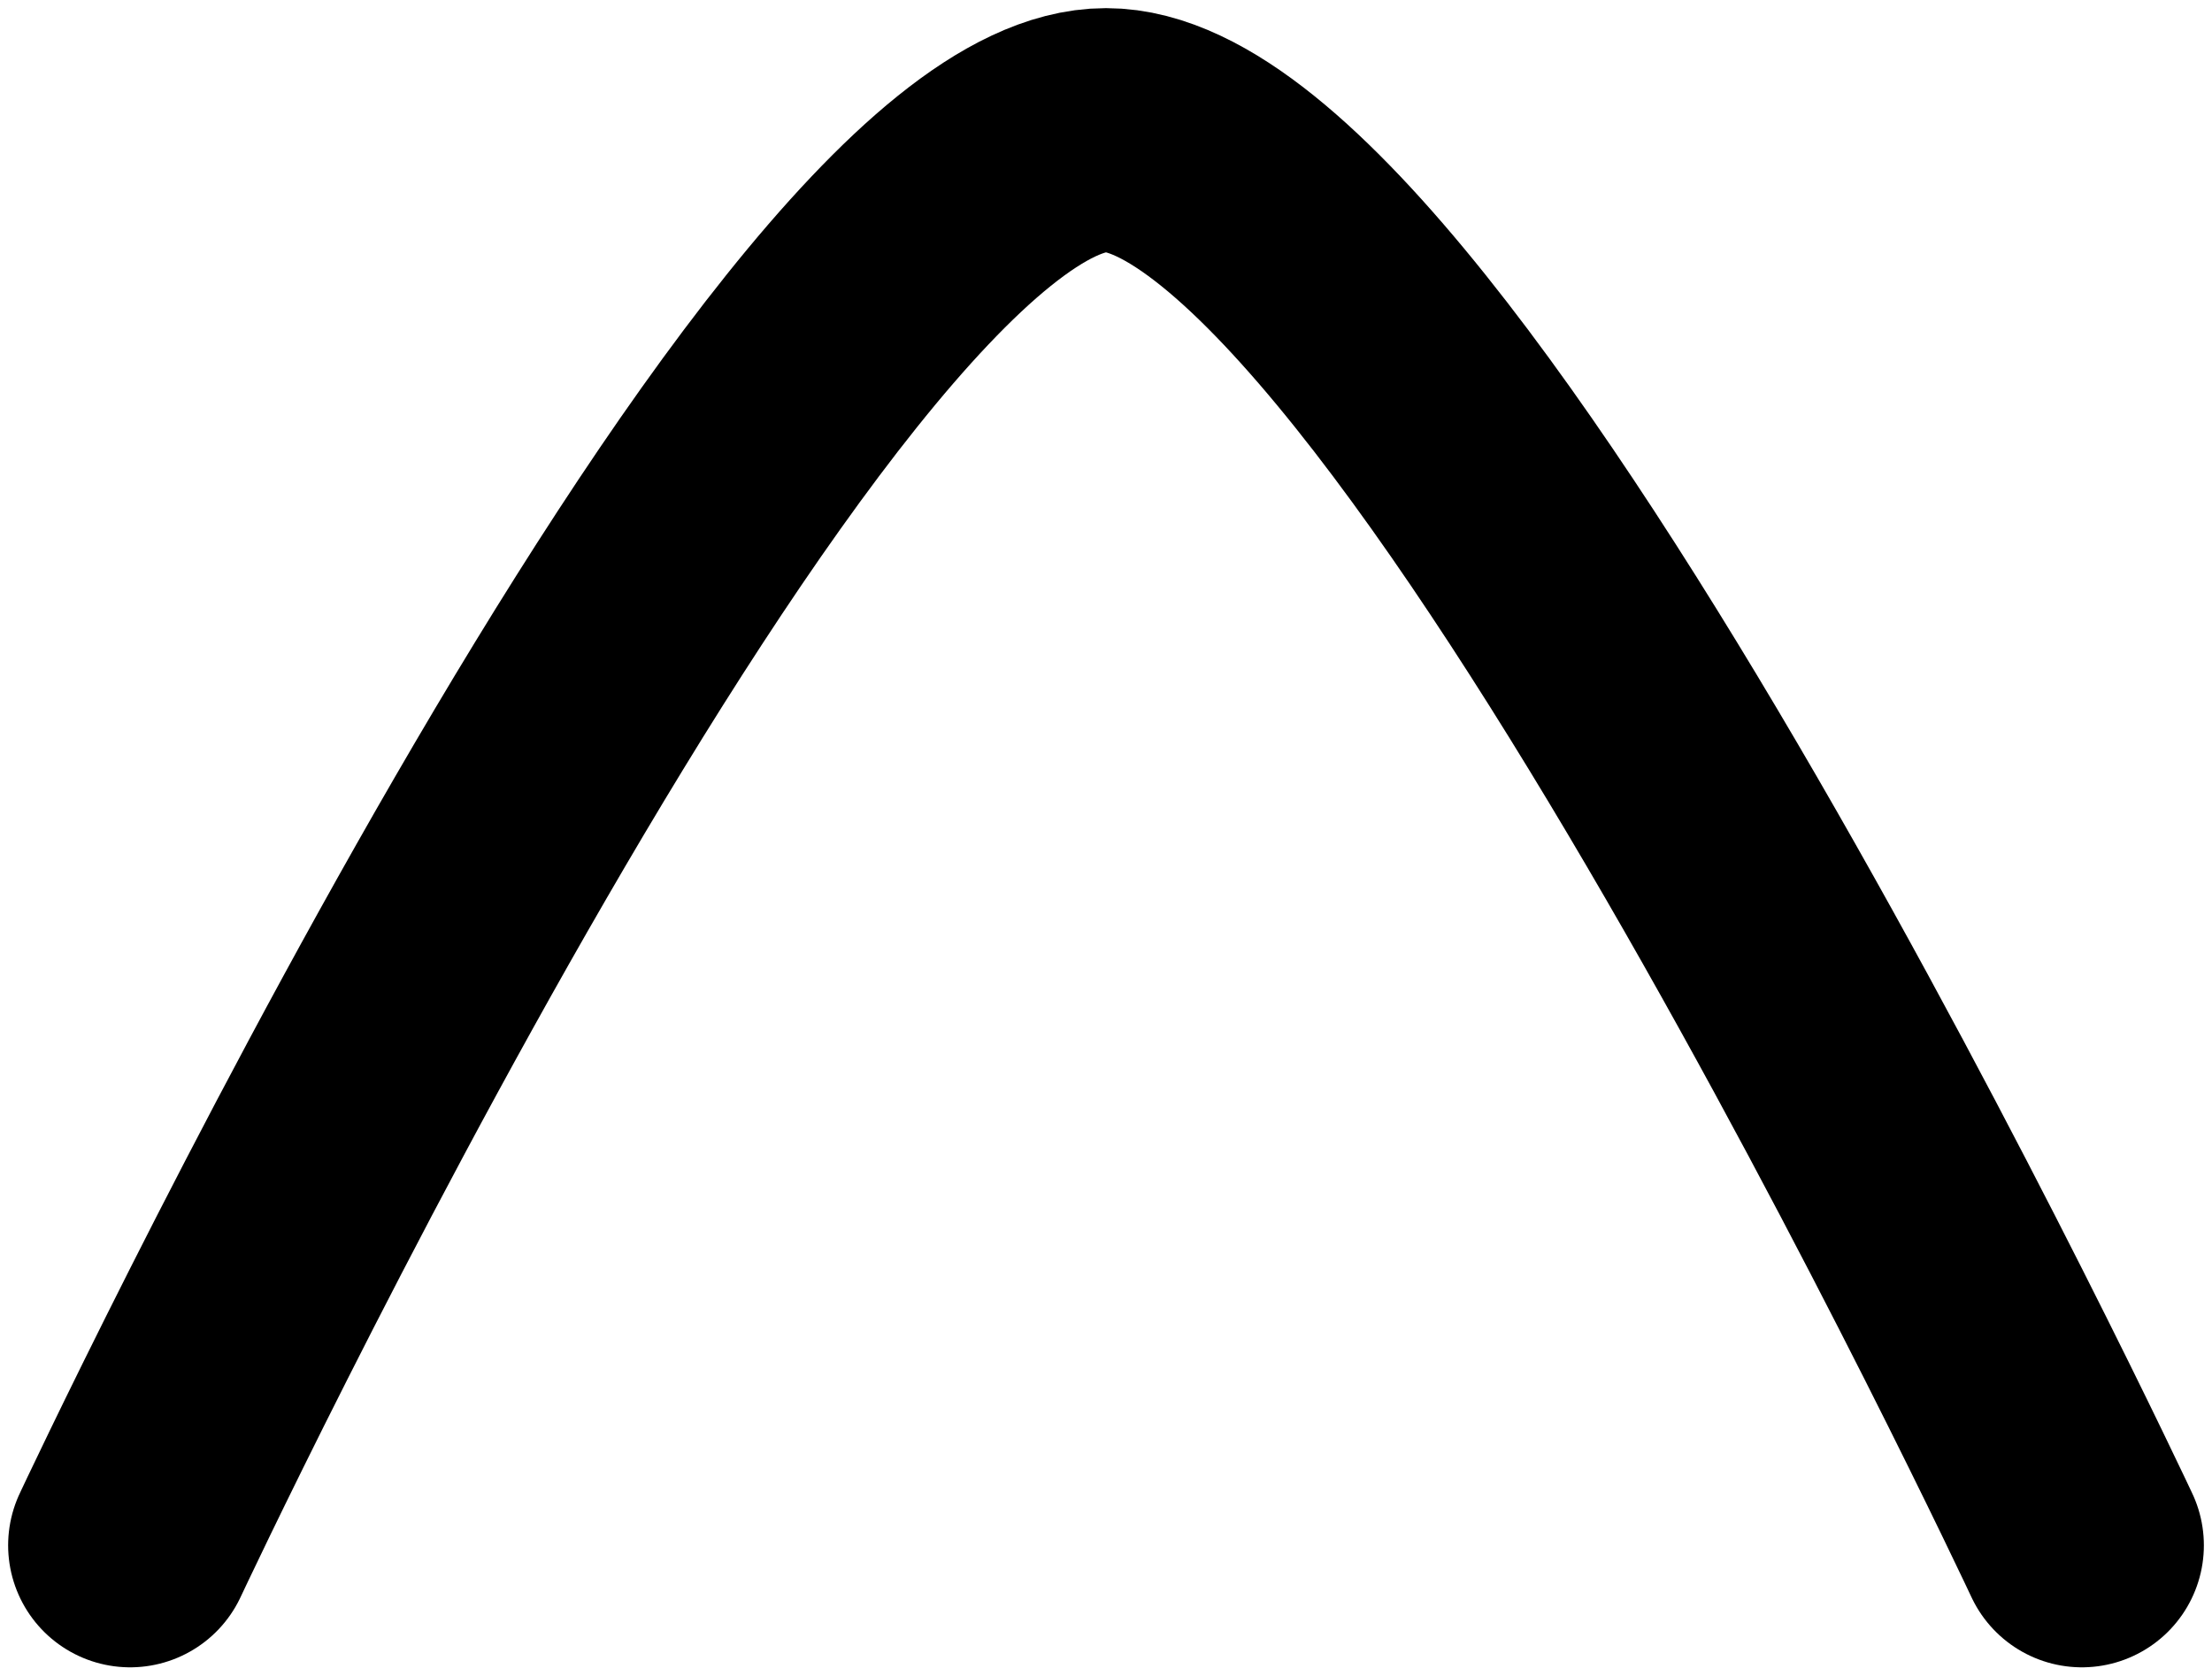
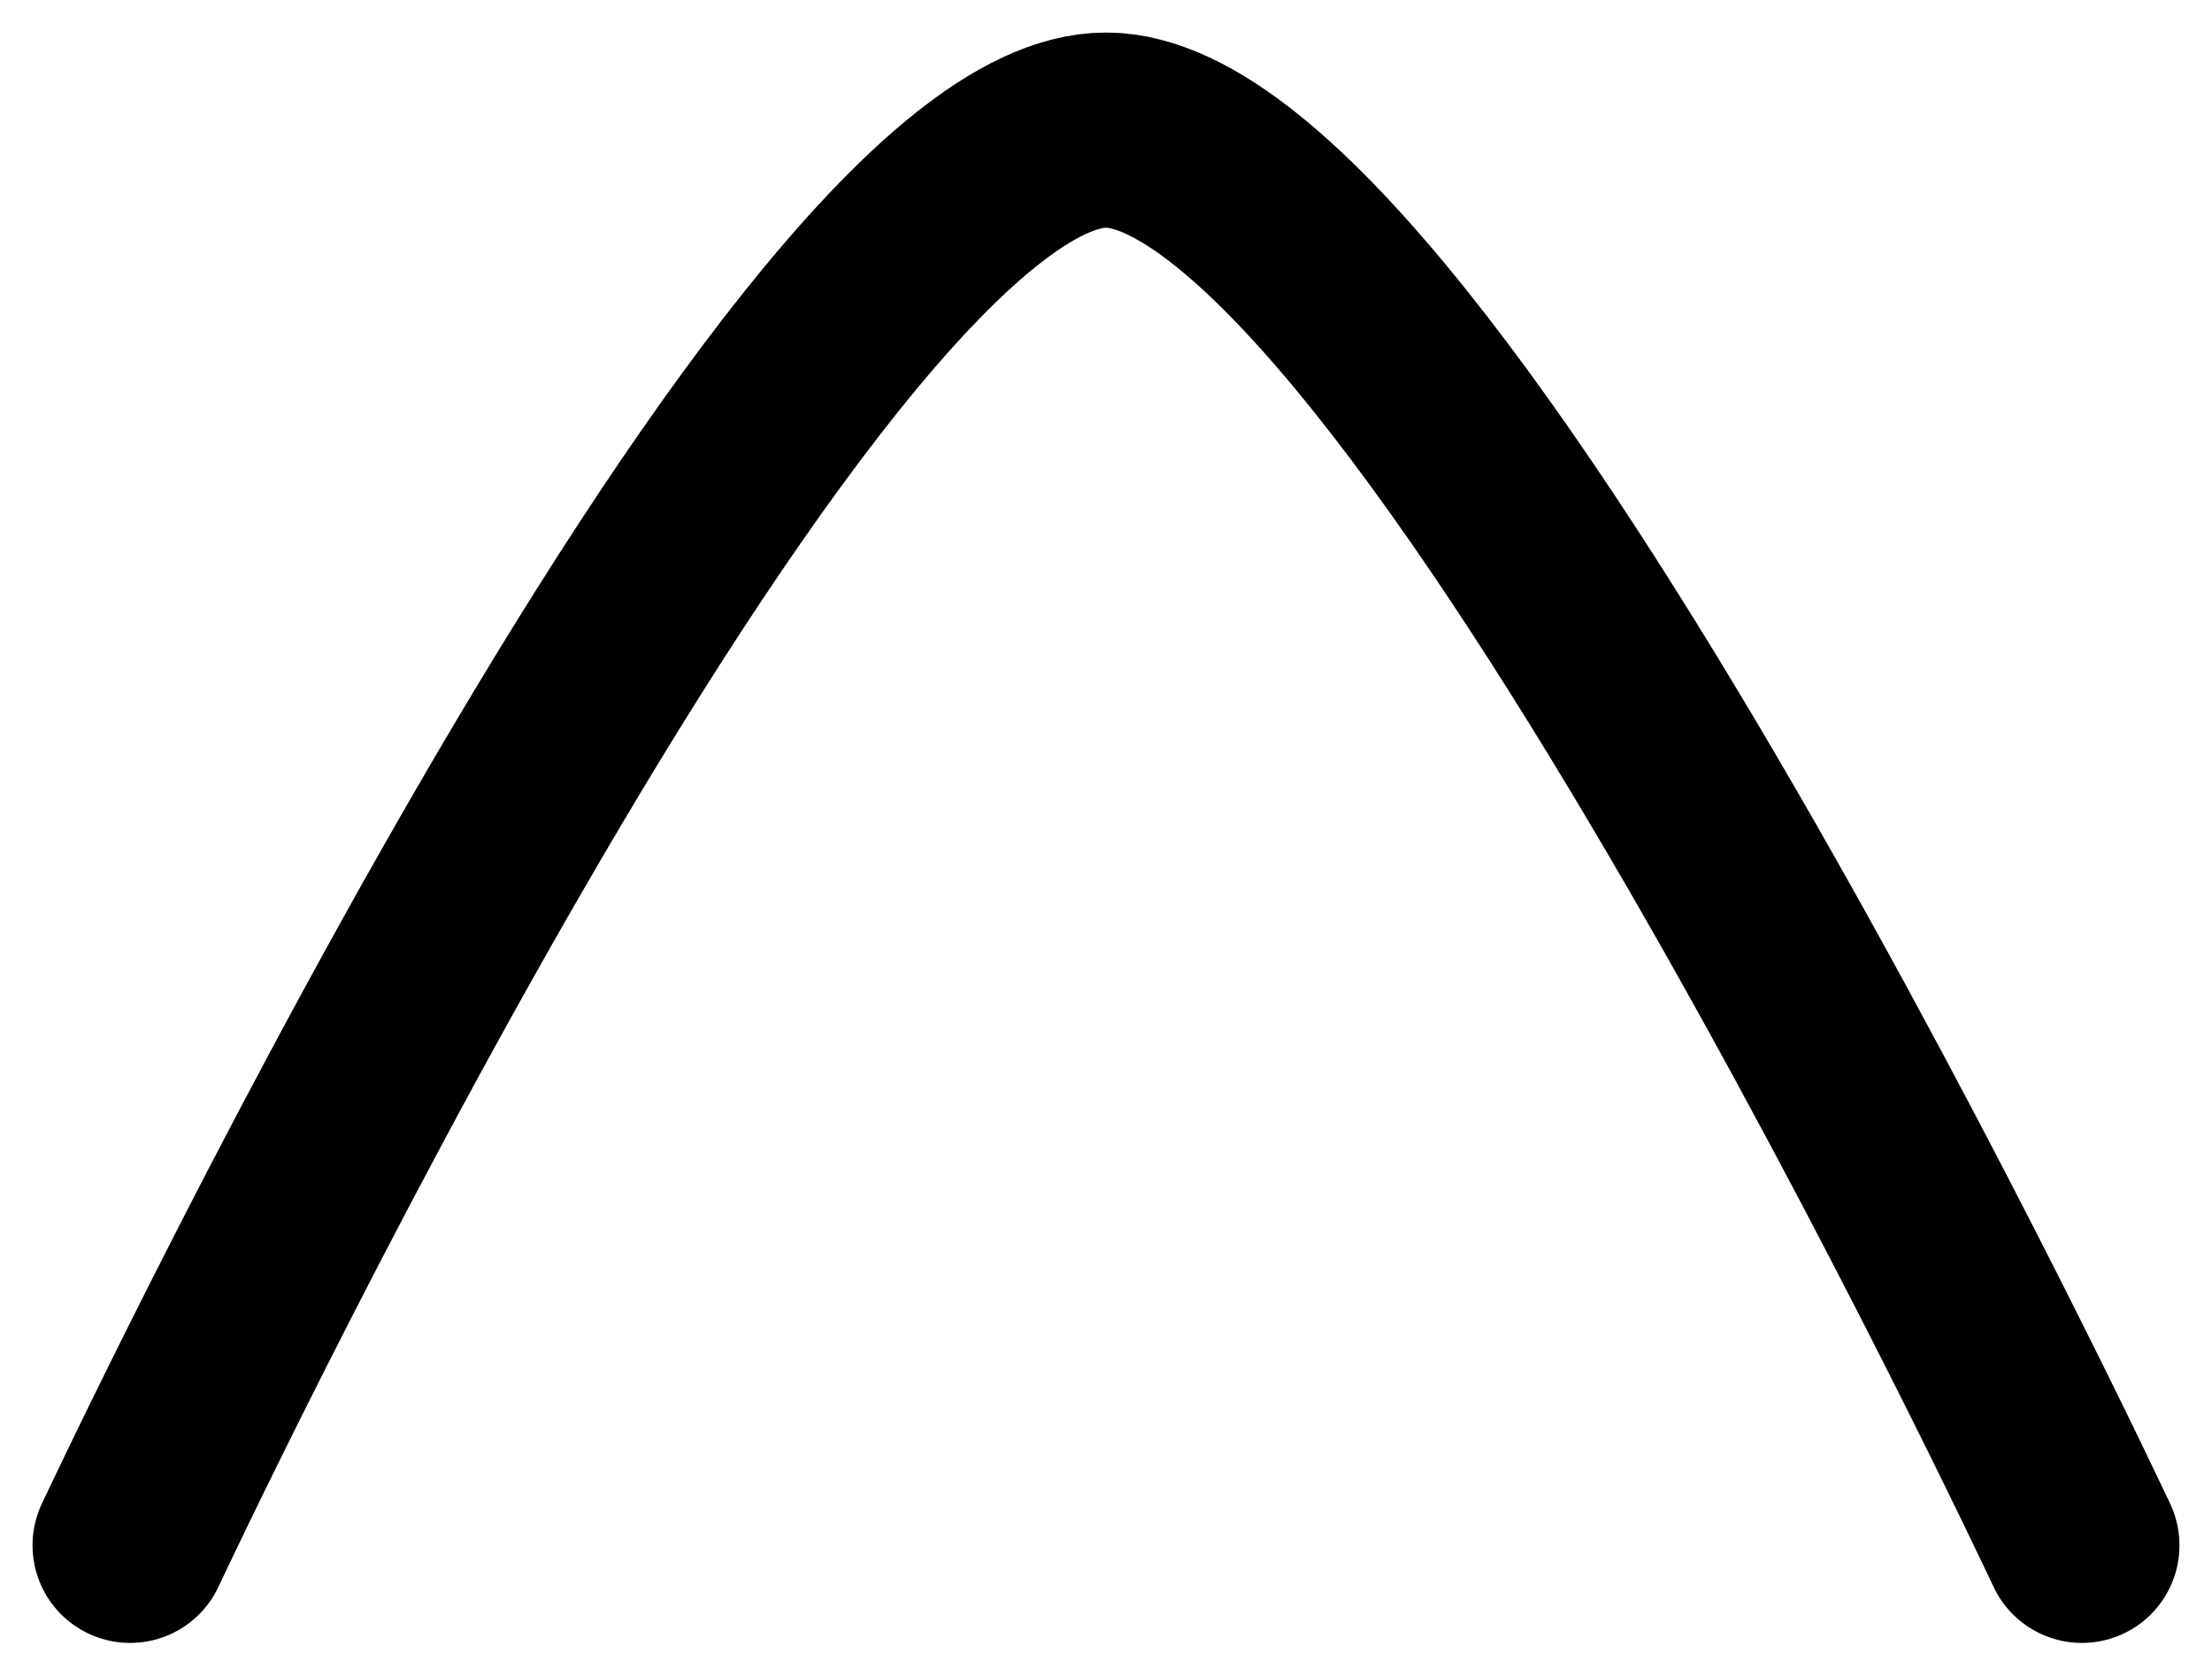
<svg xmlns="http://www.w3.org/2000/svg" viewBox="0 0 136 103" fill="none">
-   <path d="M128 95C128 95 87.237 8 68 8C48.763 8 8 95 8 95" stroke="black" stroke-width="15" stroke-linecap="round" stroke-linejoin="round" />
+   <path d="M128 95C128 95 87.237 8 68 8C48.763 8 8 95 8 95" stroke="black" stroke-width="12" stroke-linecap="round" stroke-linejoin="round" />
</svg>
